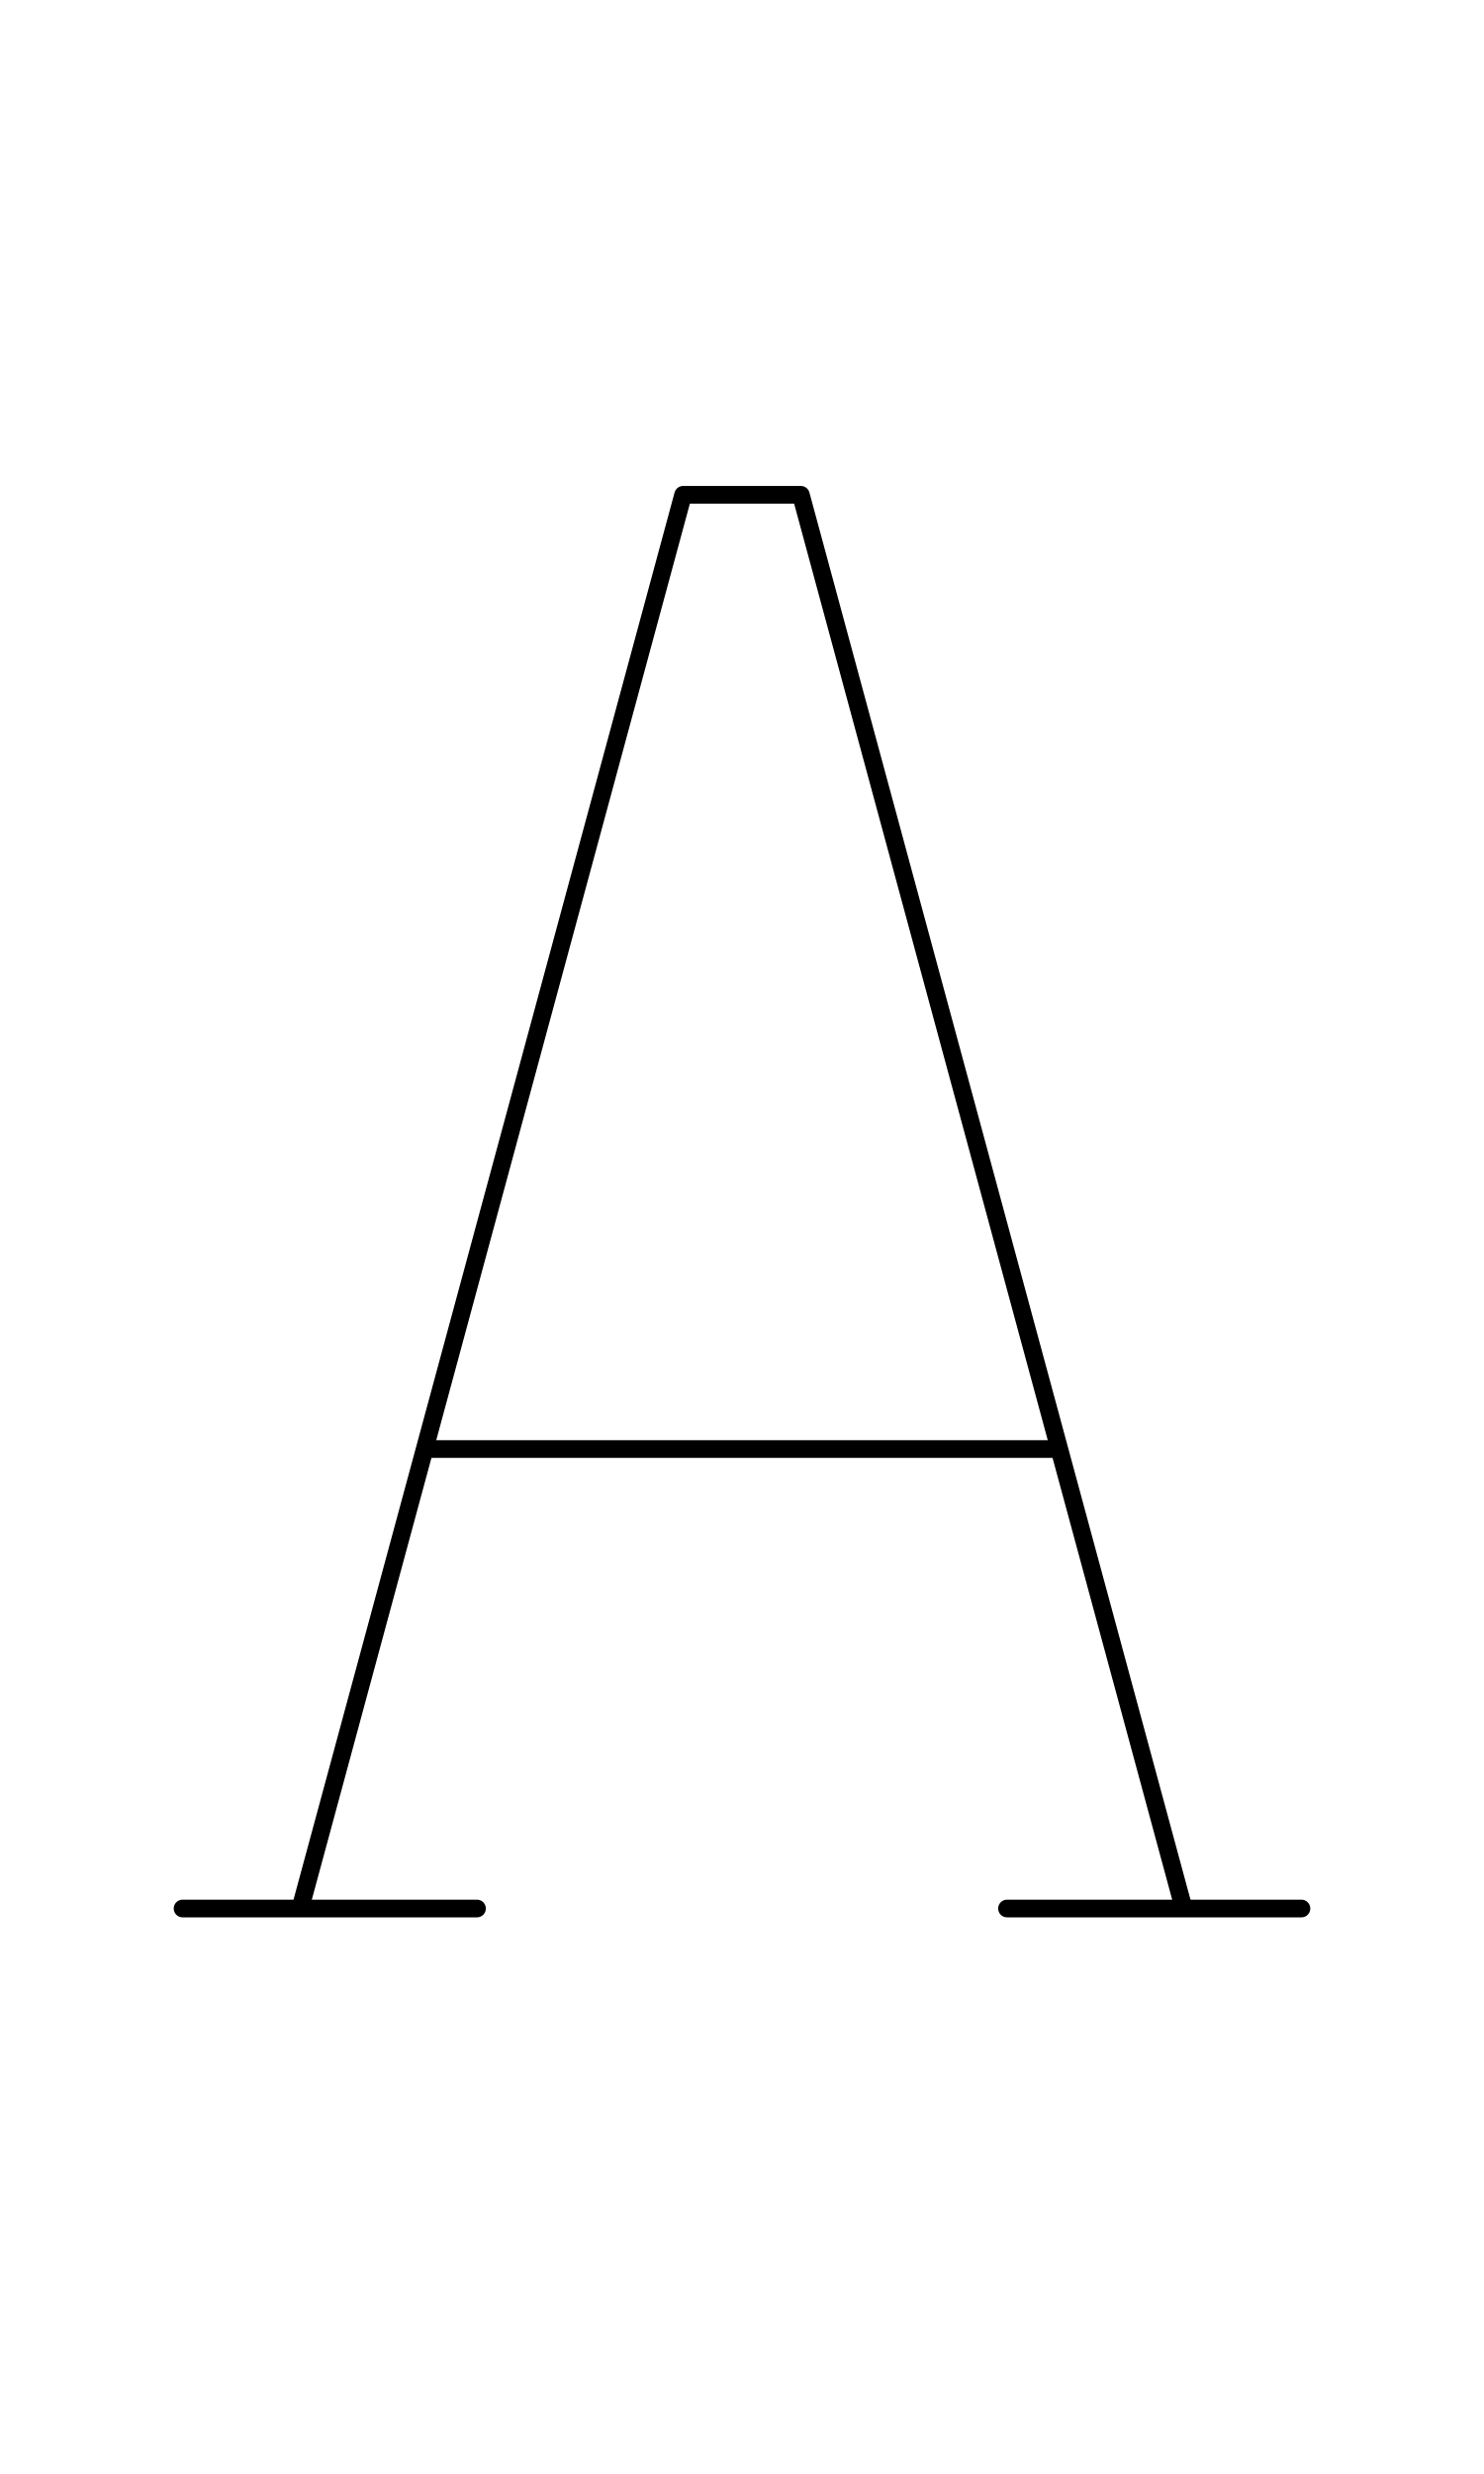
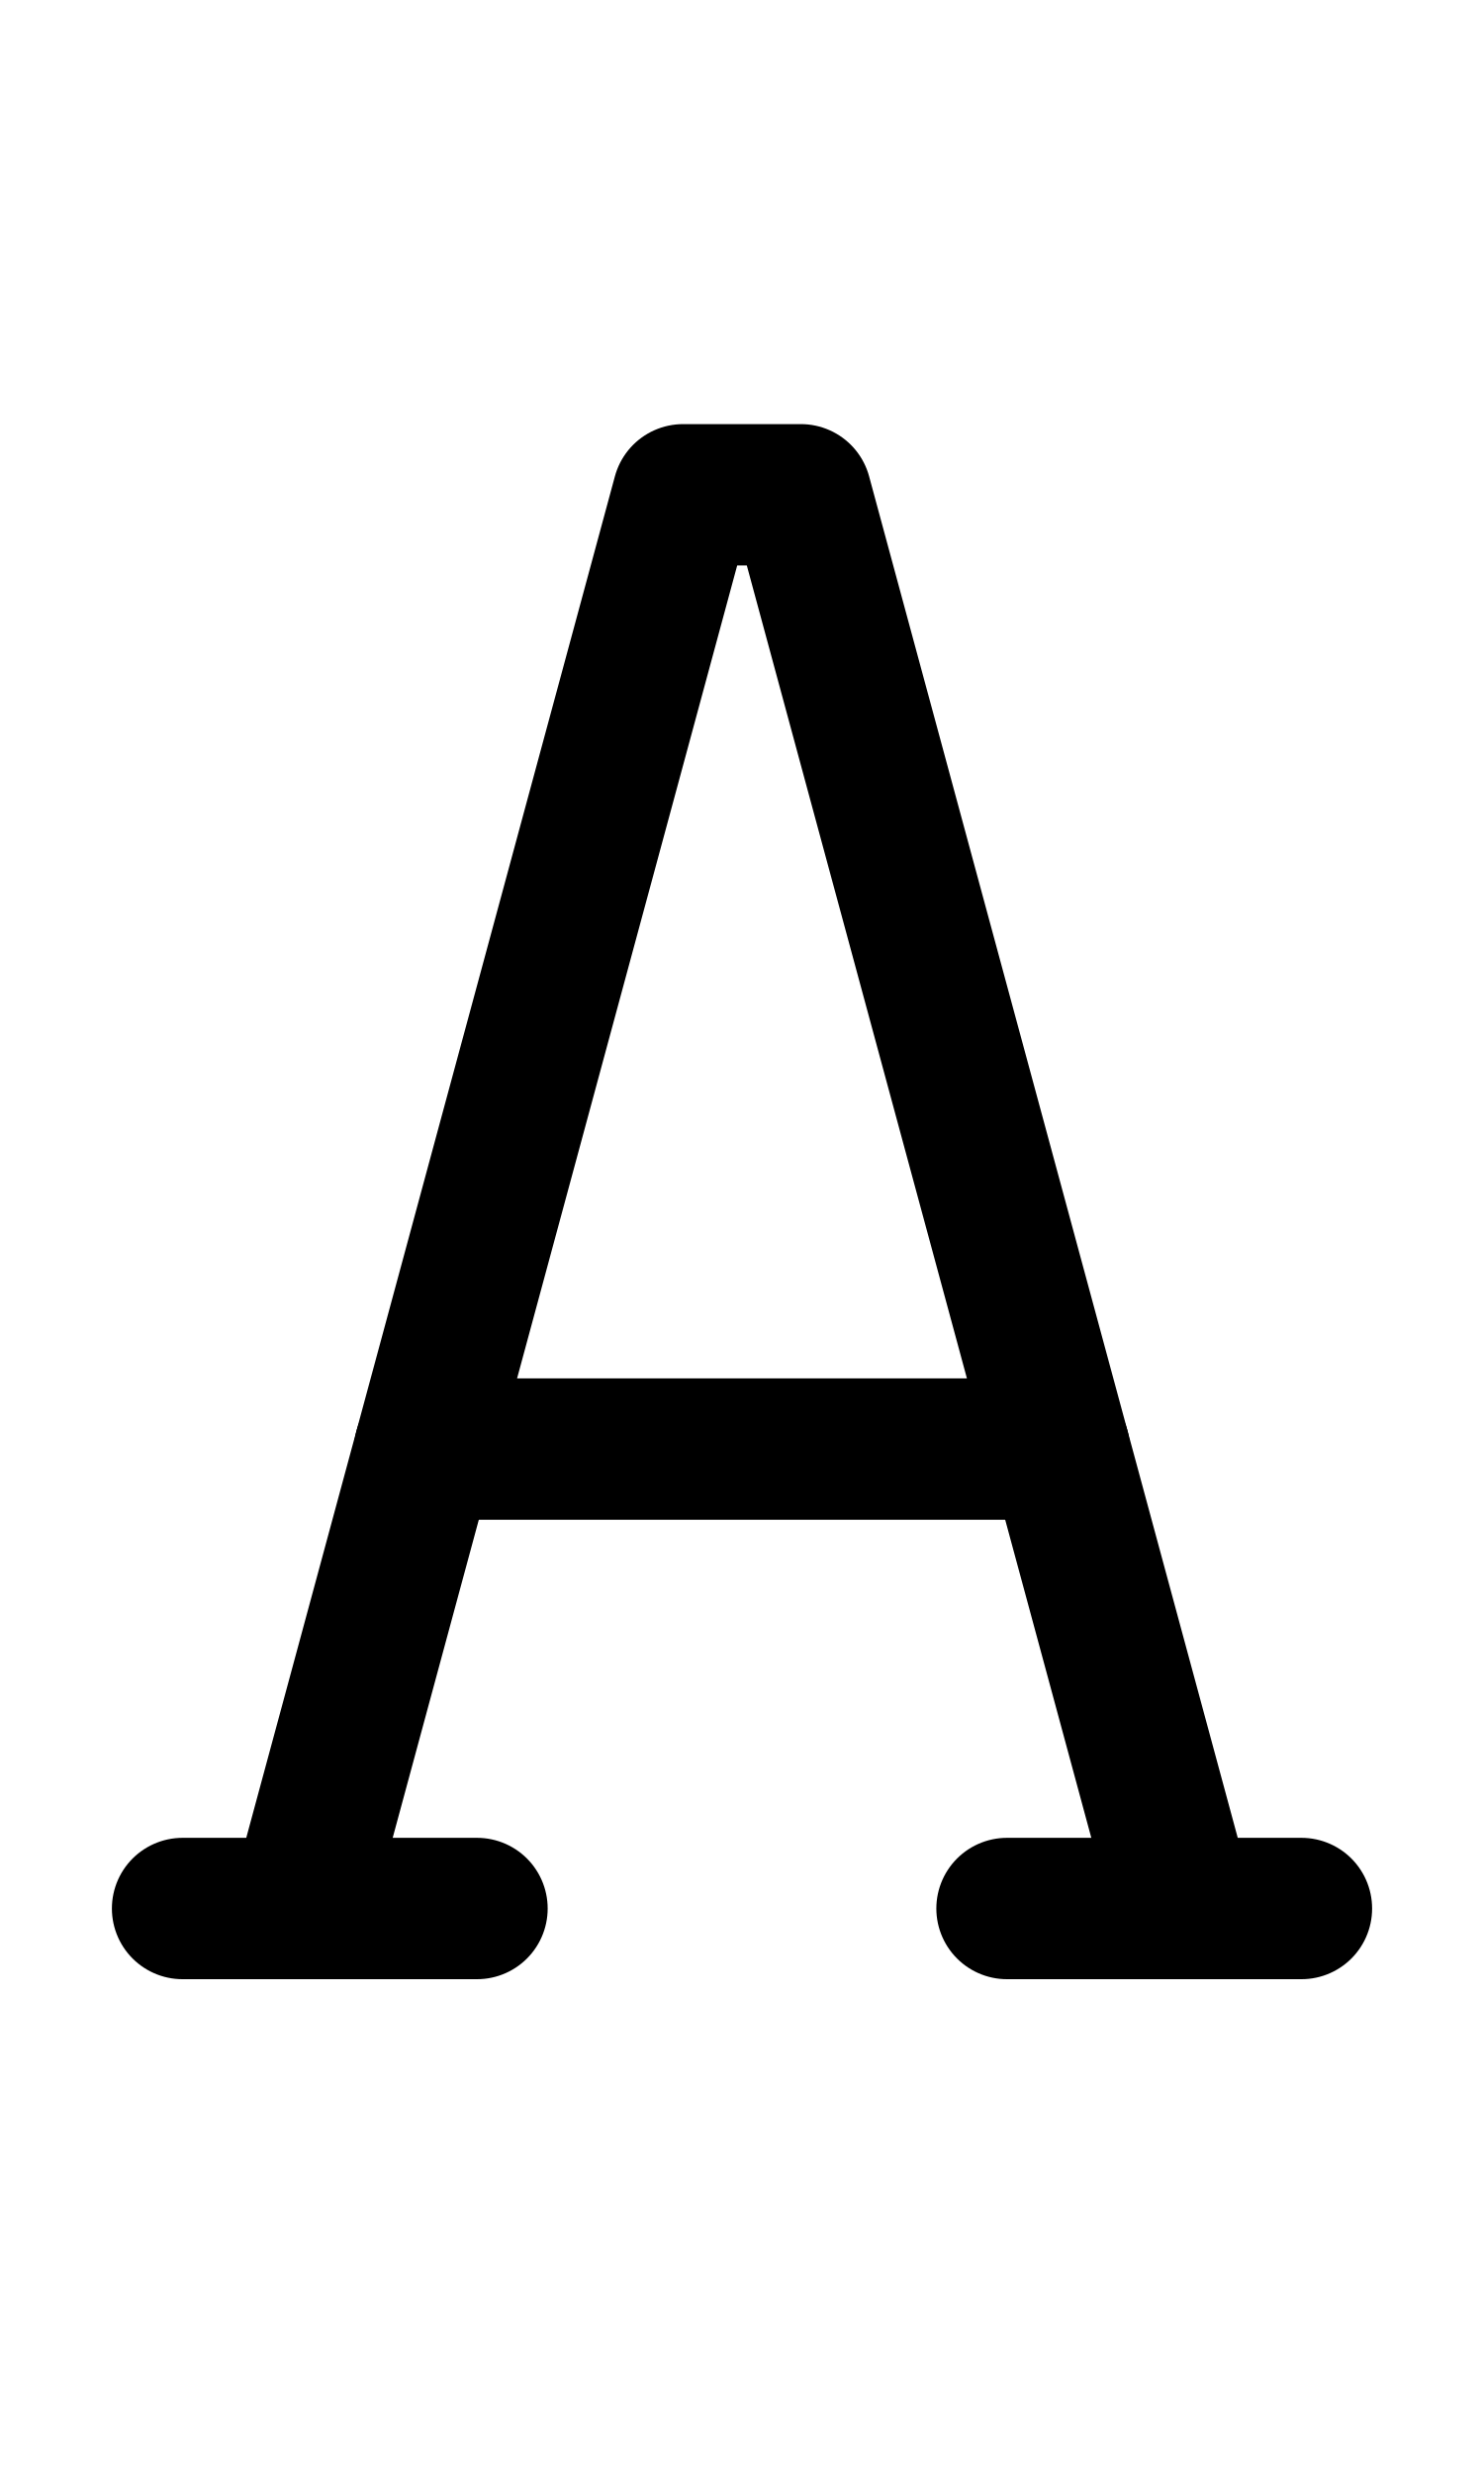
<svg xmlns="http://www.w3.org/2000/svg" width="1008" height="1680" viewBox="0 0 63 105" version="1.1" id="svg5" xml:space="preserve">
  <defs id="defs2" />
  <g id="layer3" style="display:inline;opacity:0.5;stroke-width:3.6;stroke-dasharray:none" transform="matrix(0.8333333,0,0,0.8333333,-157.9762,-173.0963)" />
  <g id="layer2" style="display:inline" />
  <g id="layer1" style="display:inline">
-     <path style="display:inline;fill:none;stroke:#000000;stroke-width:0.75;stroke-linecap:round;stroke-linejoin:round;stroke-dasharray:none" d="M 20.25,81 7.75,81" id="path31" />
-     <path style="display:inline;fill:none;stroke:#000000;stroke-width:0.75;stroke-linecap:round;stroke-linejoin:round;stroke-dasharray:none" d="m 55.25,81 -12.5,1e-5" id="path32" />
-     <path style="display:inline;fill:none;stroke:#000000;stroke-width:0.75;stroke-linecap:round;stroke-linejoin:round;stroke-dasharray:none" d="M 12.781,80.875 29,21 h 5 l 16.219,59.875" id="path33" />
-     <path style="display:inline;fill:none;stroke:#000000;stroke-width:0.75;stroke-linecap:round;stroke-linejoin:round;stroke-dasharray:none" d="m 18.125,61.5 h 26.75" id="path34" />
+     <path style="display:inline;fill:none;stroke:#000000;stroke-width:6;stroke-linecap:round;stroke-linejoin:round;stroke-dasharray:none" d="M 20.25,81 7.75,81" id="path31" />
+     <path style="display:inline;fill:none;stroke:#000000;stroke-width:6;stroke-linecap:round;stroke-linejoin:round;stroke-dasharray:none" d="m 55.25,81 -12.5,1e-5" id="path32" />
+     <path style="display:inline;fill:none;stroke:#000000;stroke-width:6;stroke-linecap:round;stroke-linejoin:round;stroke-dasharray:none" d="M 12.75,81 29,21 h 5 l 16.25,60" id="path33" />
+     <path style="display:inline;fill:none;stroke:#000000;stroke-width:6;stroke-linecap:round;stroke-linejoin:round;stroke-dasharray:none" d="m 18.031,61.5 26.938,0" id="path34" />
  </g>
</svg>
